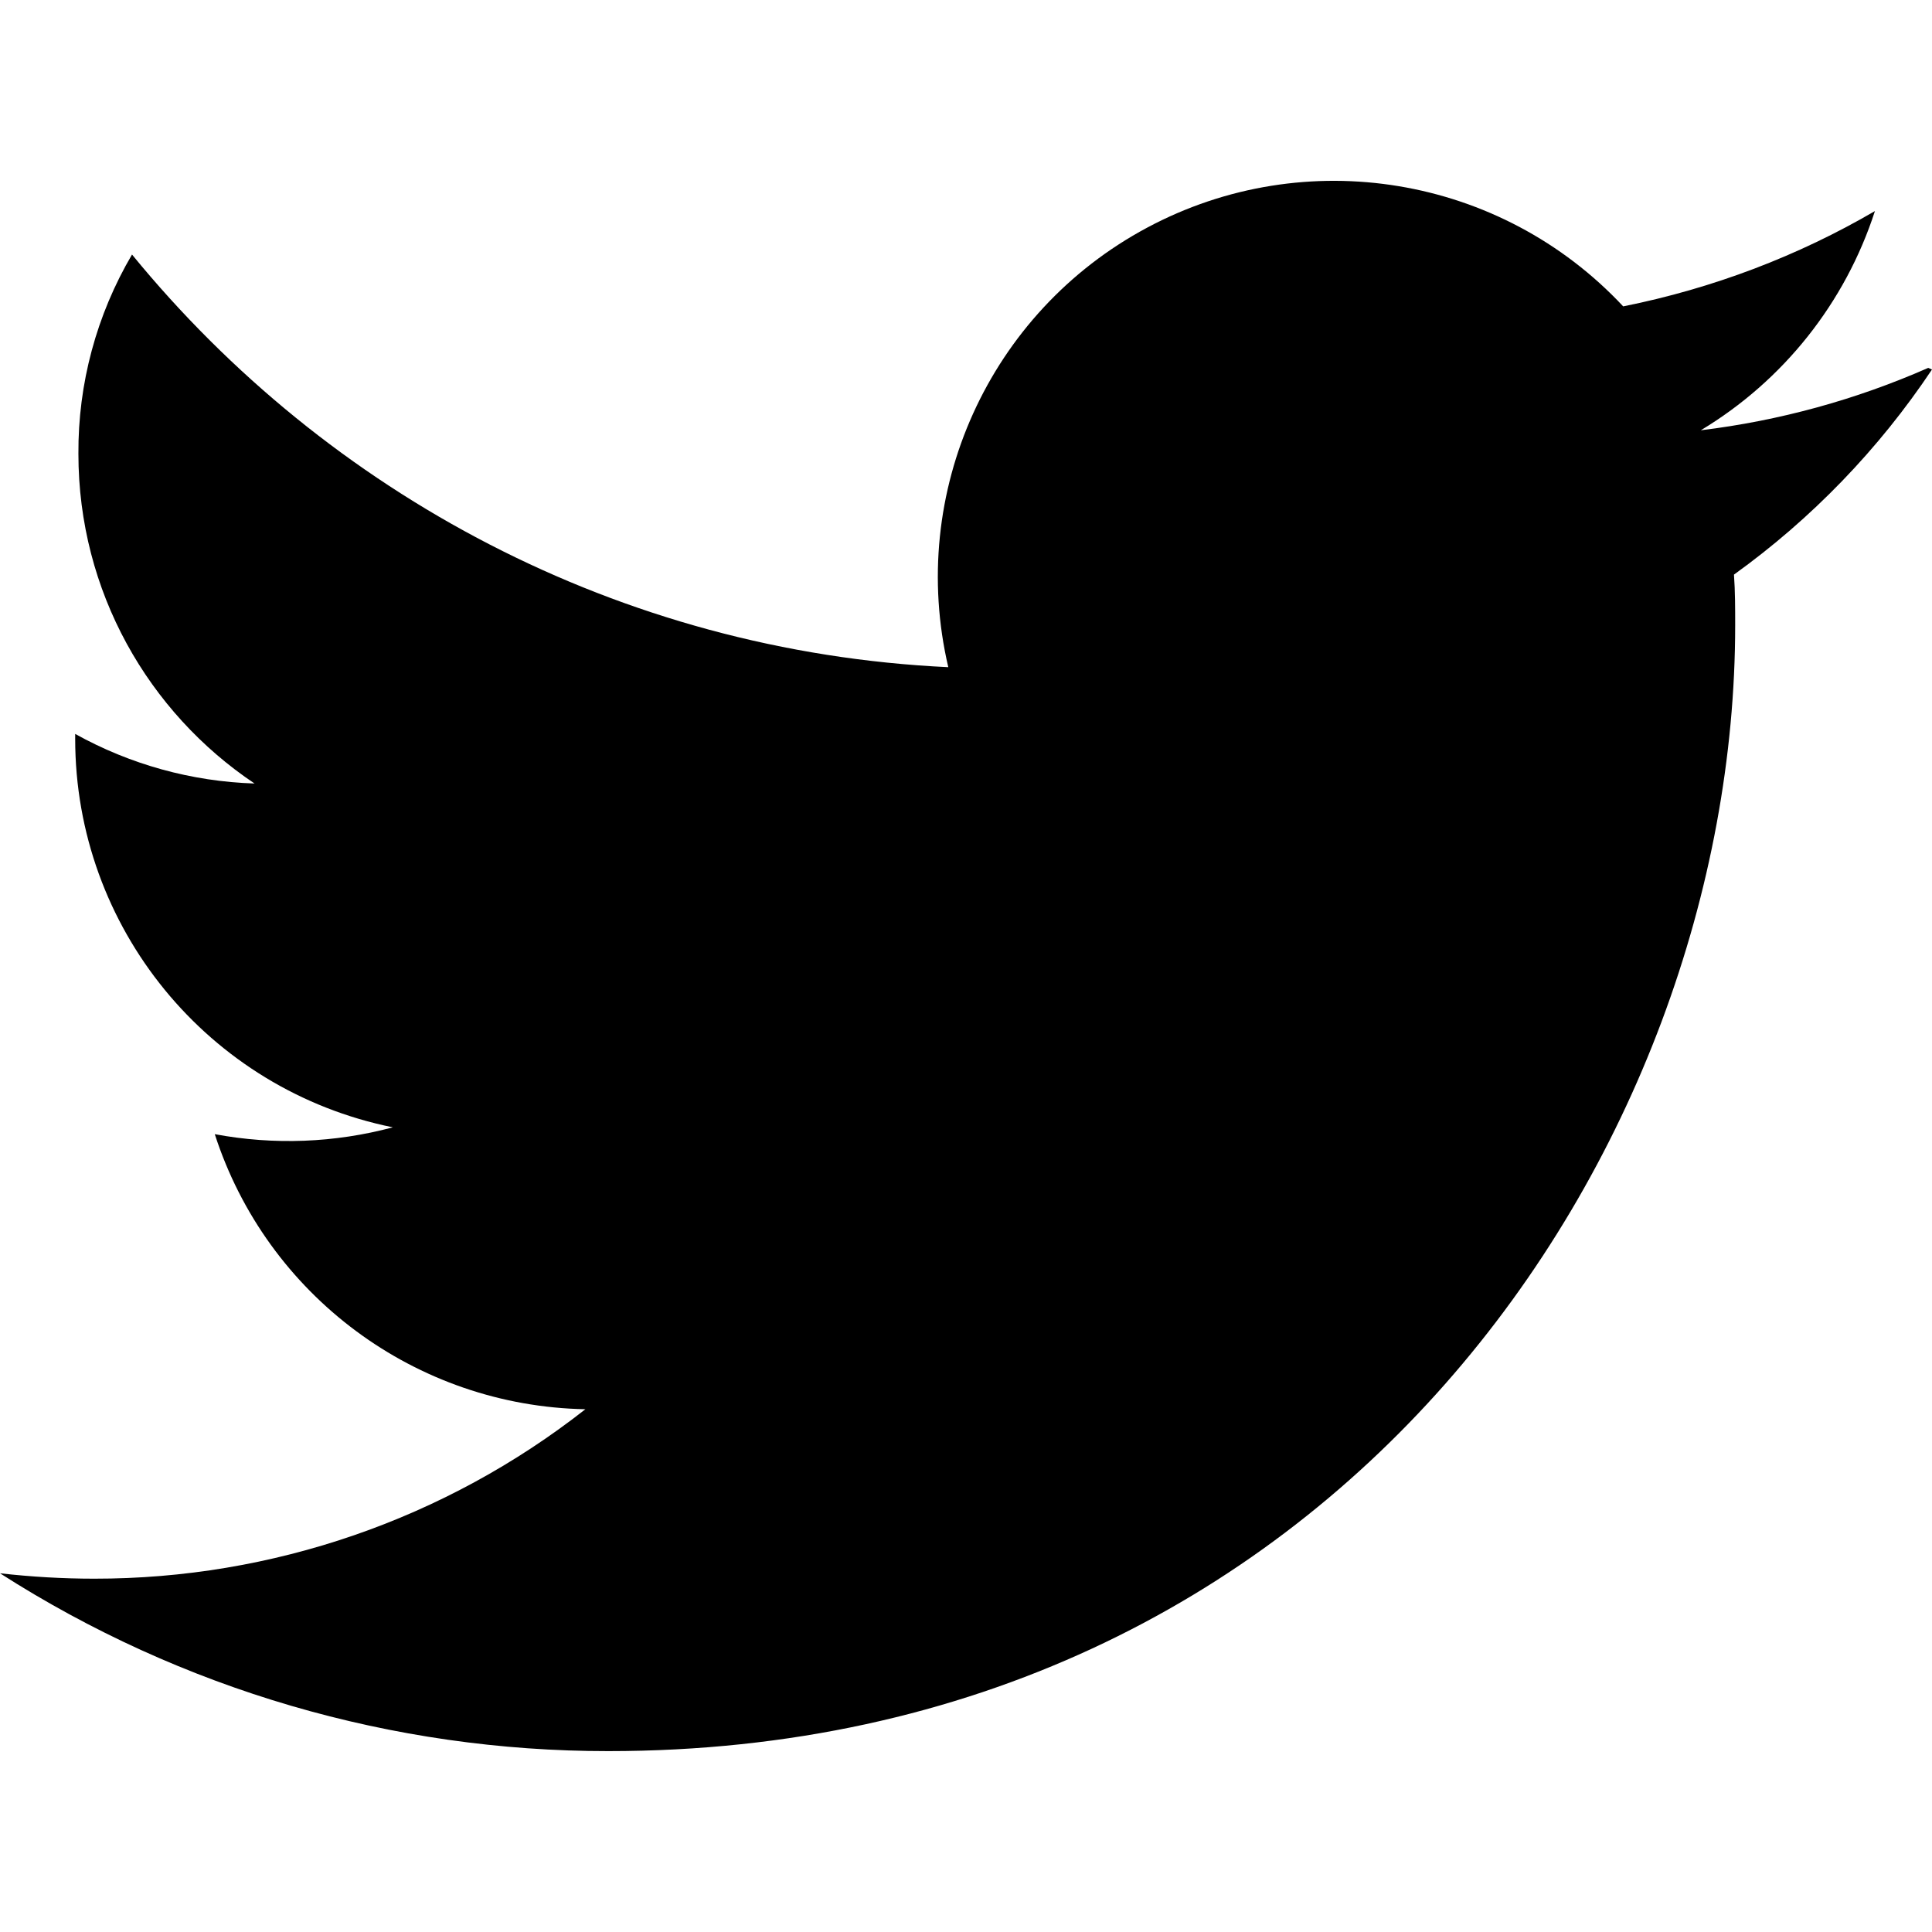
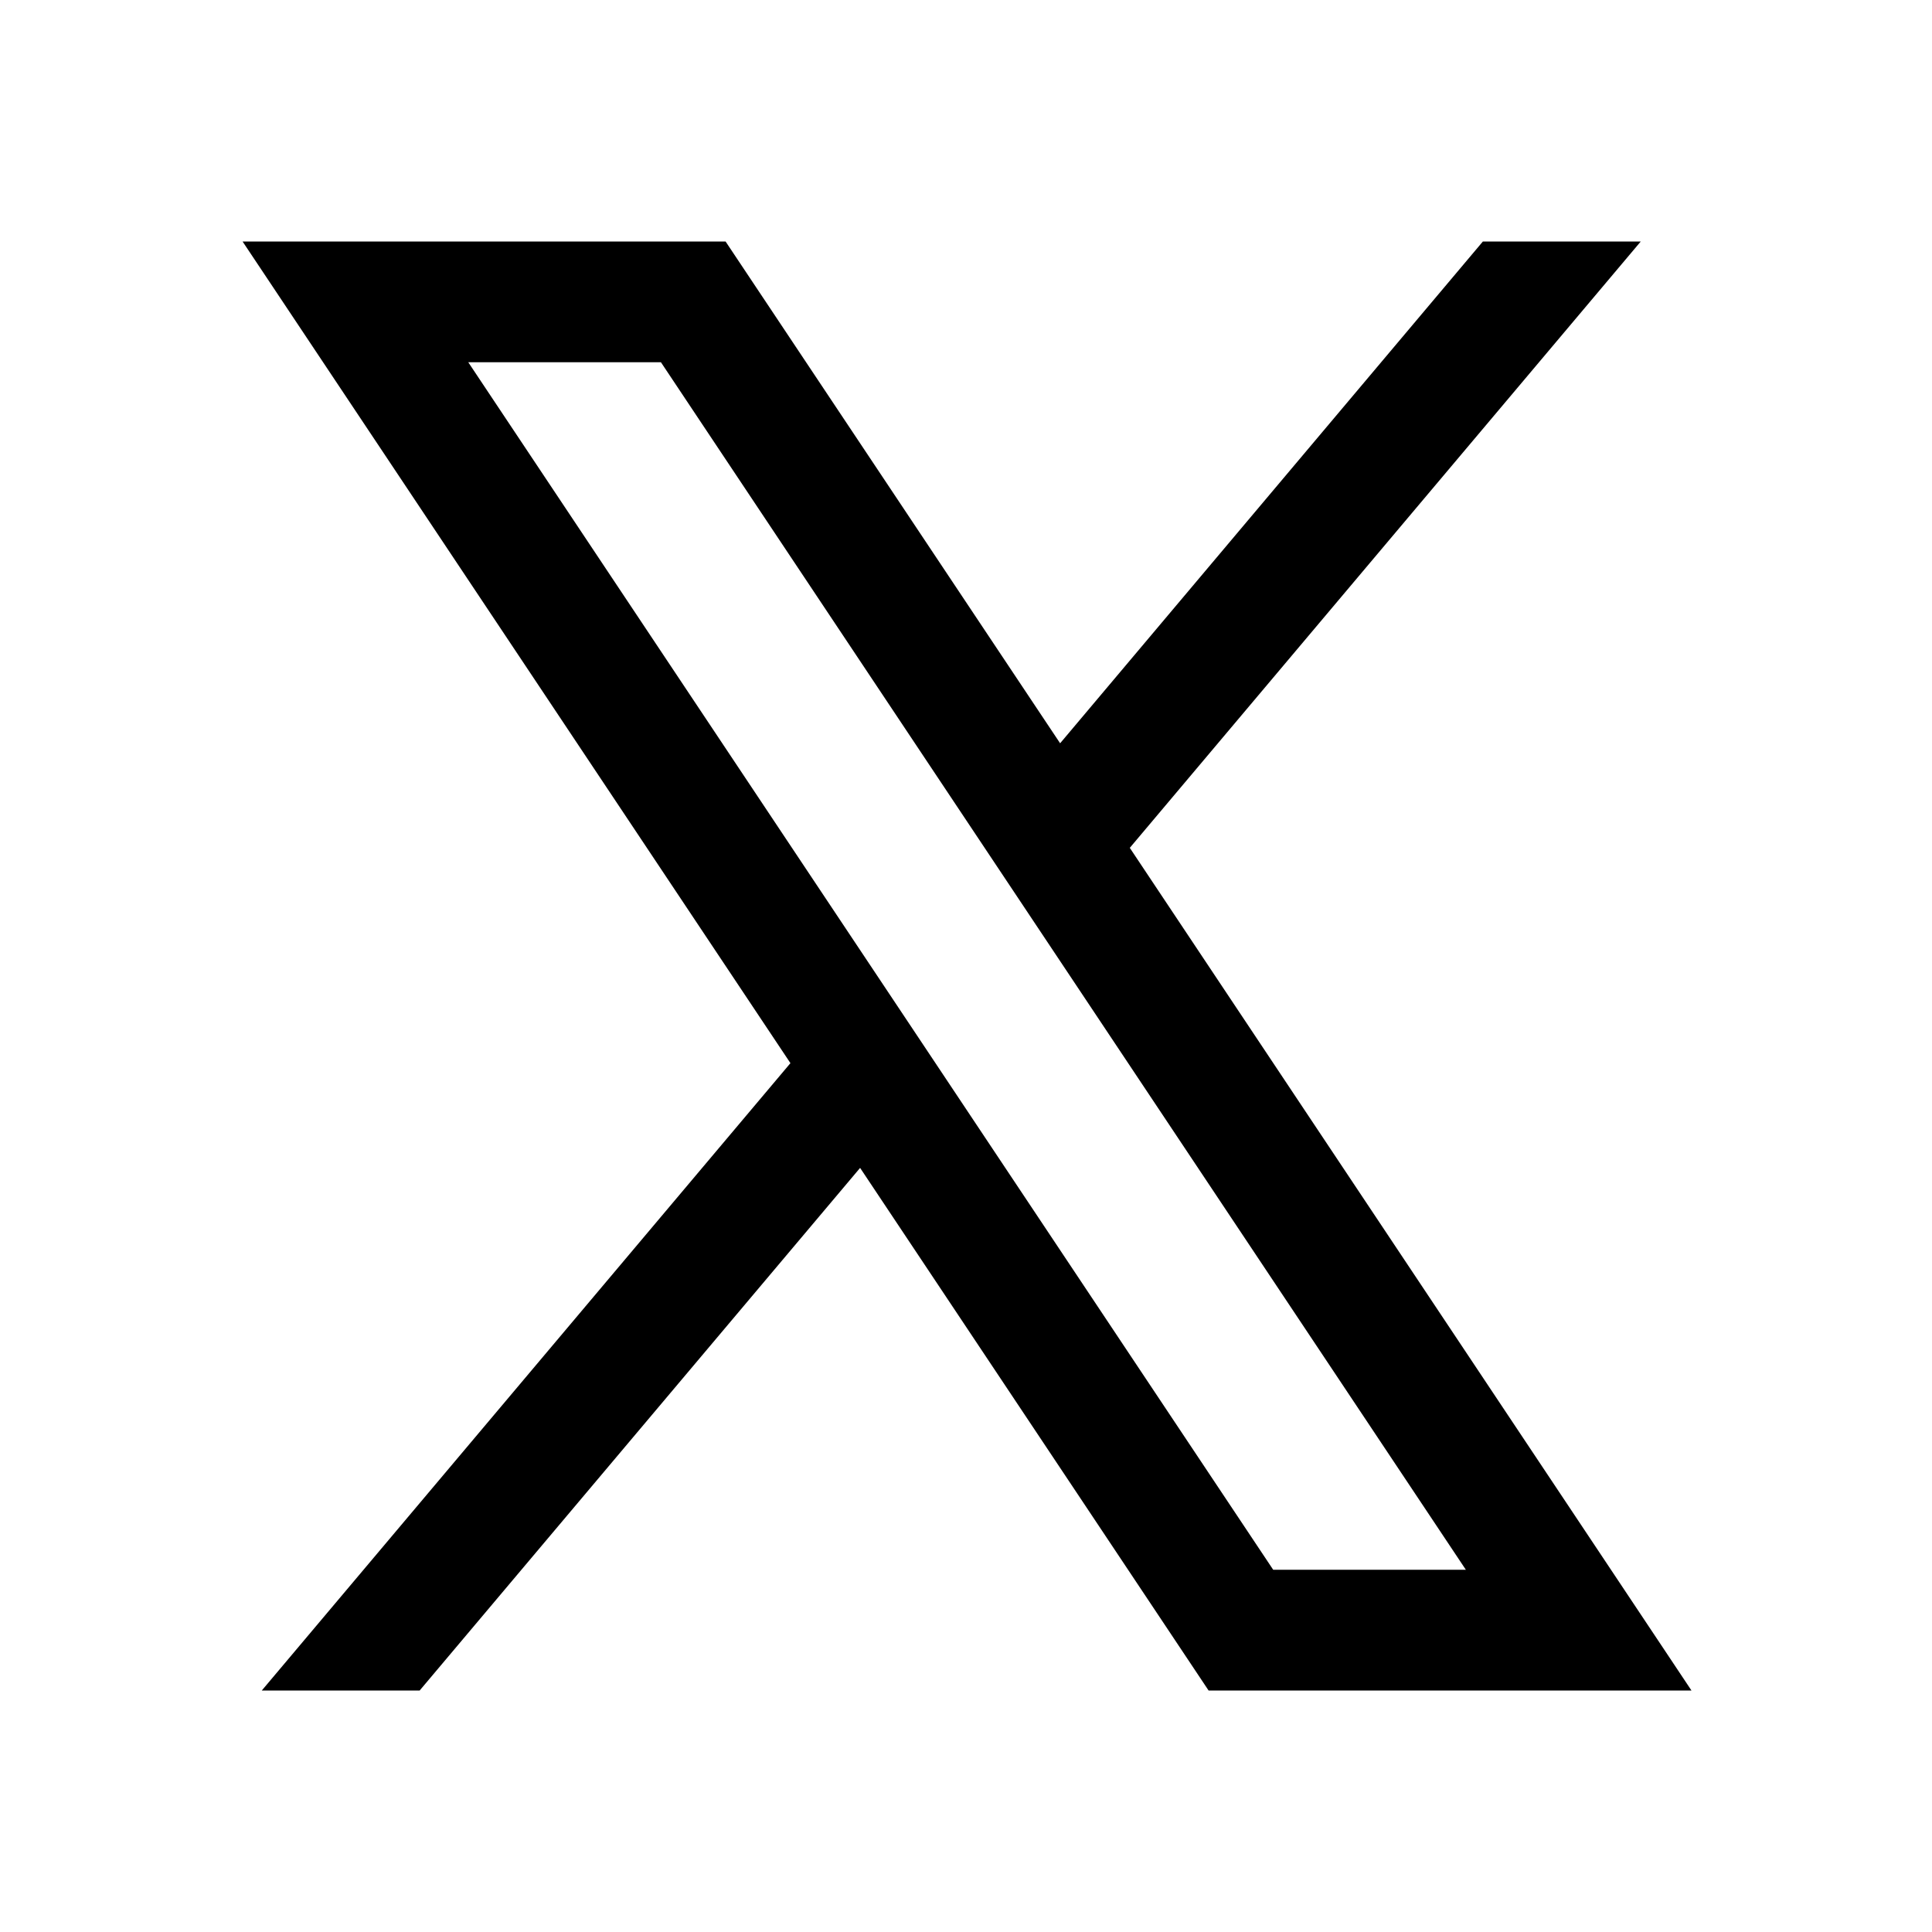
- <svg xmlns="http://www.w3.org/2000/svg" role="img" viewBox="0 0 24 24">
-   <path d="M23.953 4.57a10 10 0 01-2.825.775 4.958 4.958 0 002.163-2.723c-.951.555-2.005.959-3.127 1.184a4.92 4.92 0 00-8.384 4.482C7.69 8.095 4.067 6.13 1.64 3.162a4.822 4.822 0 00-.666 2.475c0 1.71.87 3.213 2.188 4.096a4.904 4.904 0 01-2.228-.616v.06a4.923 4.923 0 003.946 4.827 4.996 4.996 0 01-2.212.085 4.936 4.936 0 004.604 3.417 9.867 9.867 0 01-6.102 2.105c-.39 0-.779-.023-1.17-.067a13.995 13.995 0 007.557 2.209c9.053 0 13.998-7.496 13.998-13.985 0-.21 0-.42-.015-.63A9.935 9.935 0 0024 4.59z" />
+ <svg xmlns="http://www.w3.org/2000/svg" viewBox="0 0 32 32" width="16px" height="16px">
+   <path d="M 4.018 4 L 13.092 17.609 L 4.336 28 L 6.951 28 L 14.246 19.344 L 20.018 28 L 20.553 28 L 28.016 28 L 18.713 14.043 L 27.176 4 L 24.561 4 L 17.559 12.311 L 12.018 4 L 4.018 4 z M 7.756 6 L 10.947 6 L 24.279 26 L 21.088 26 L 7.756 6 z" />
</svg>
